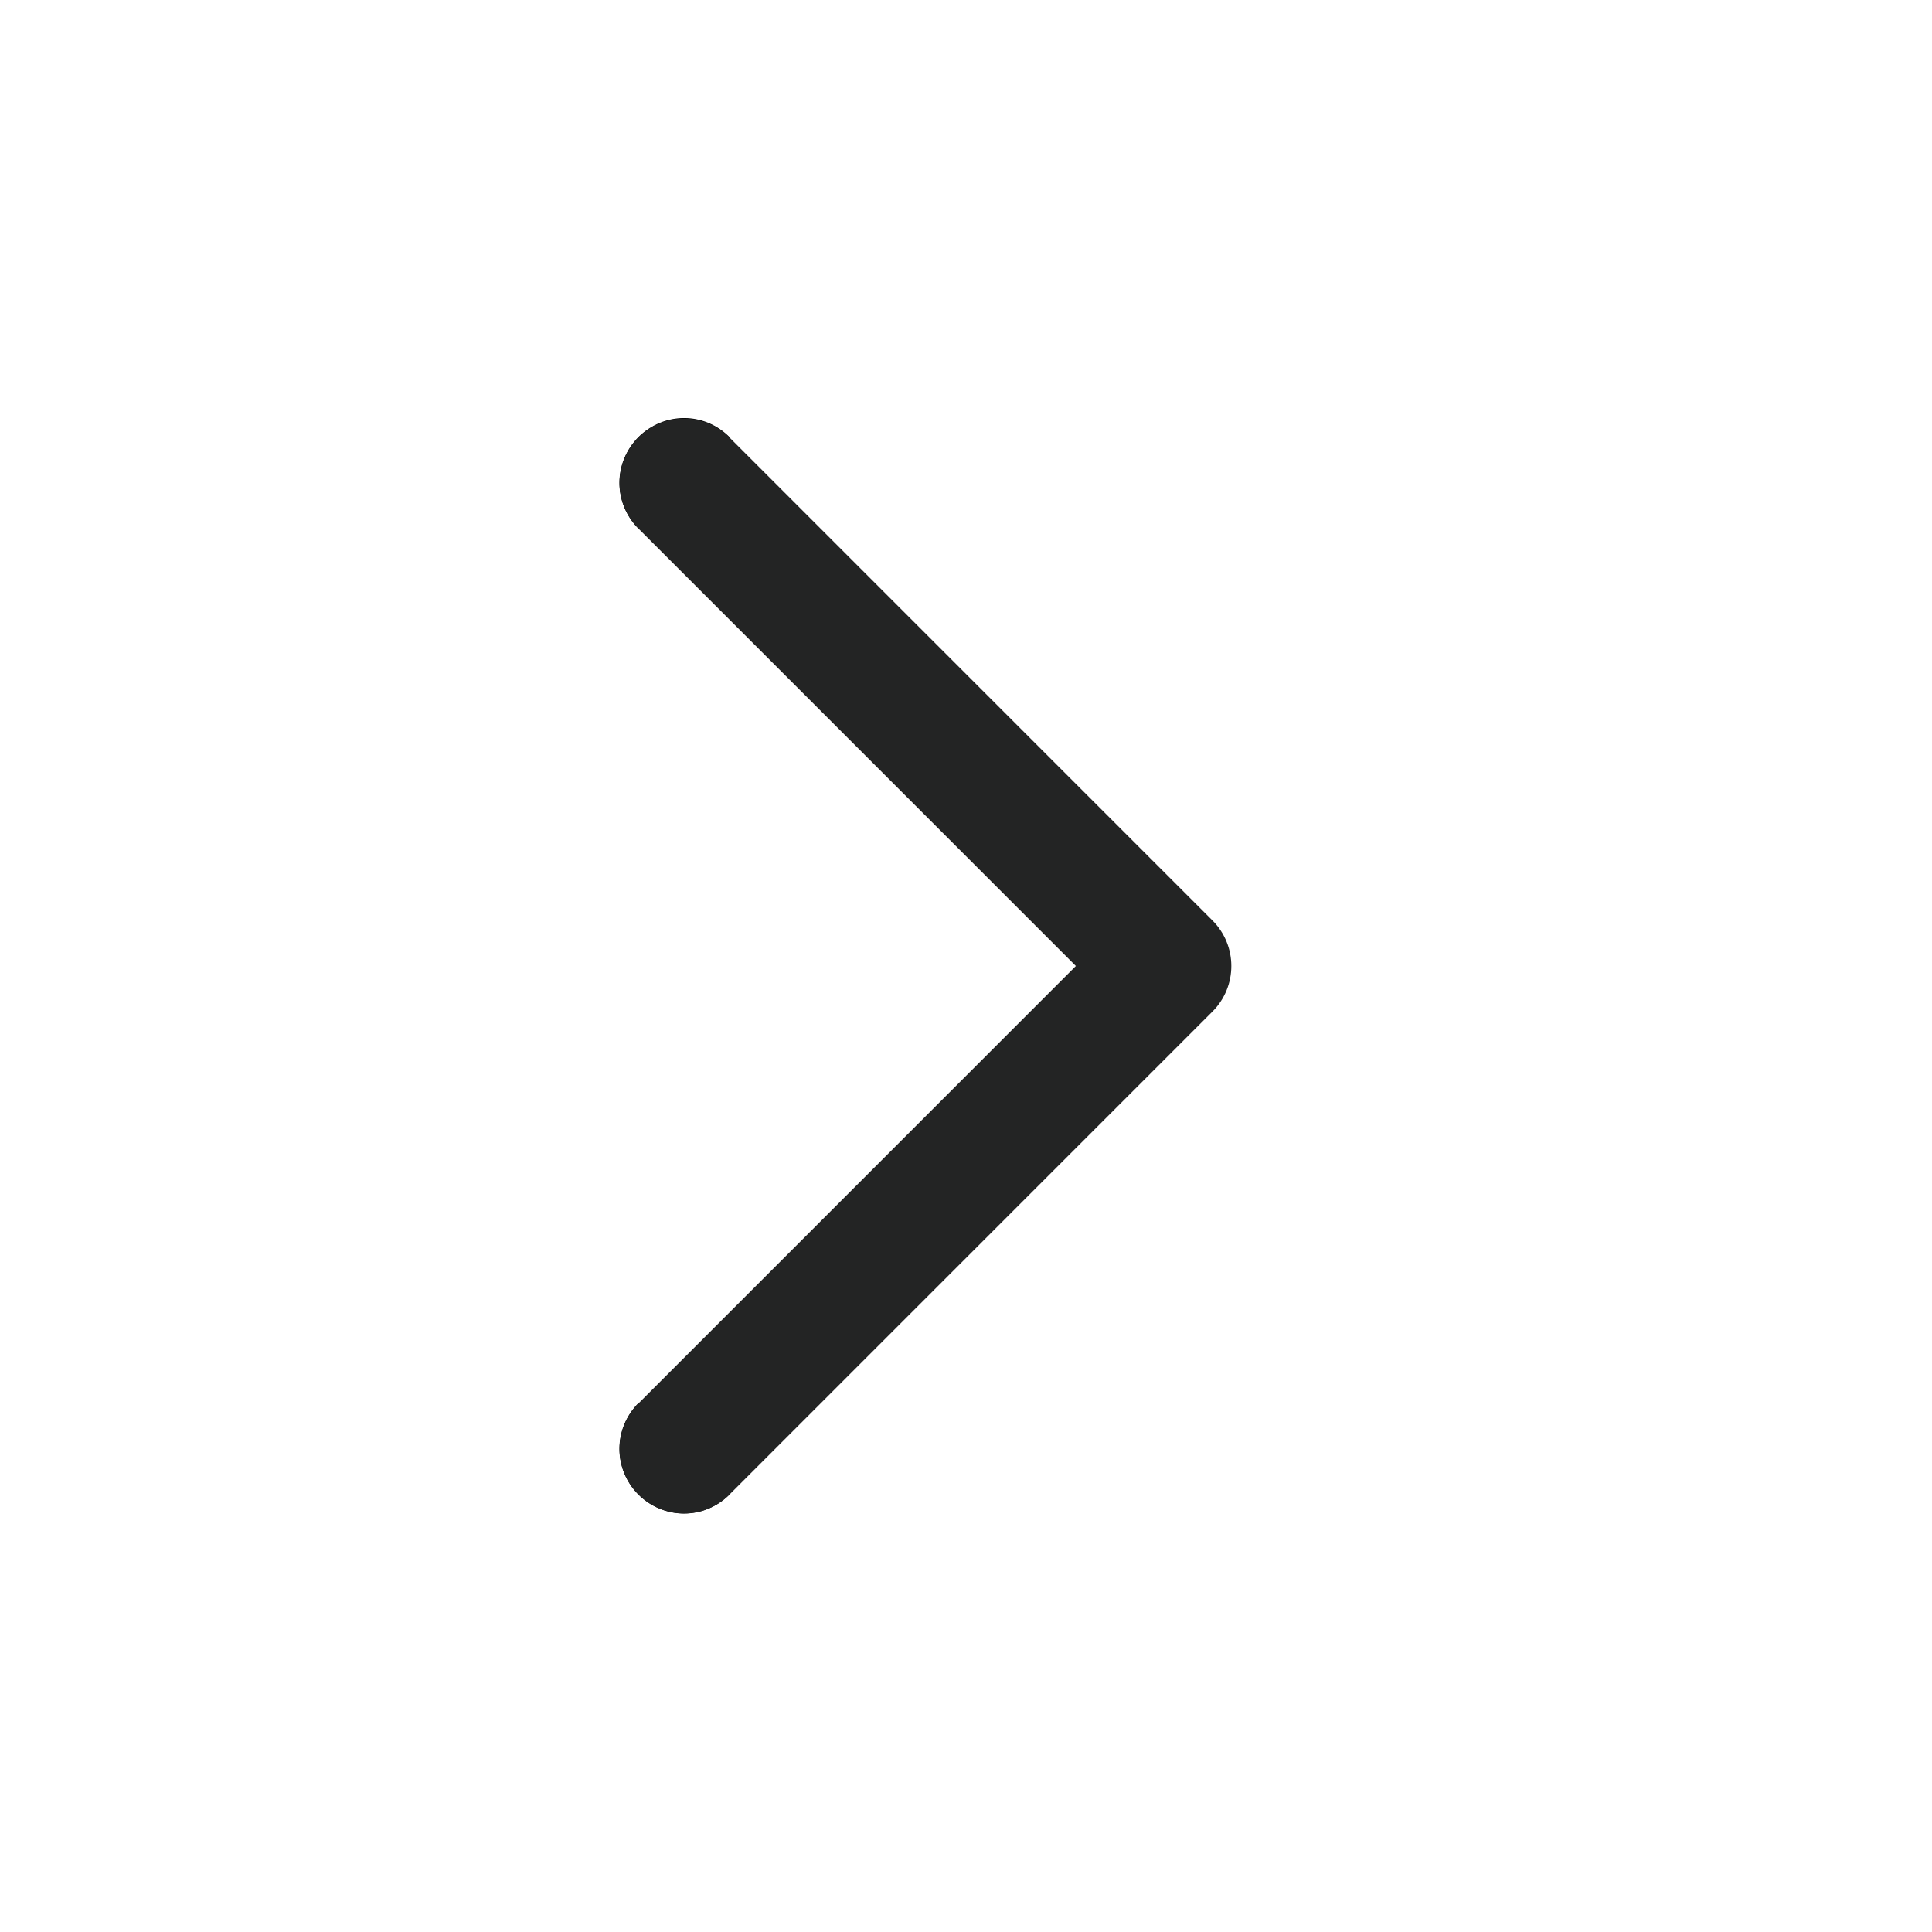
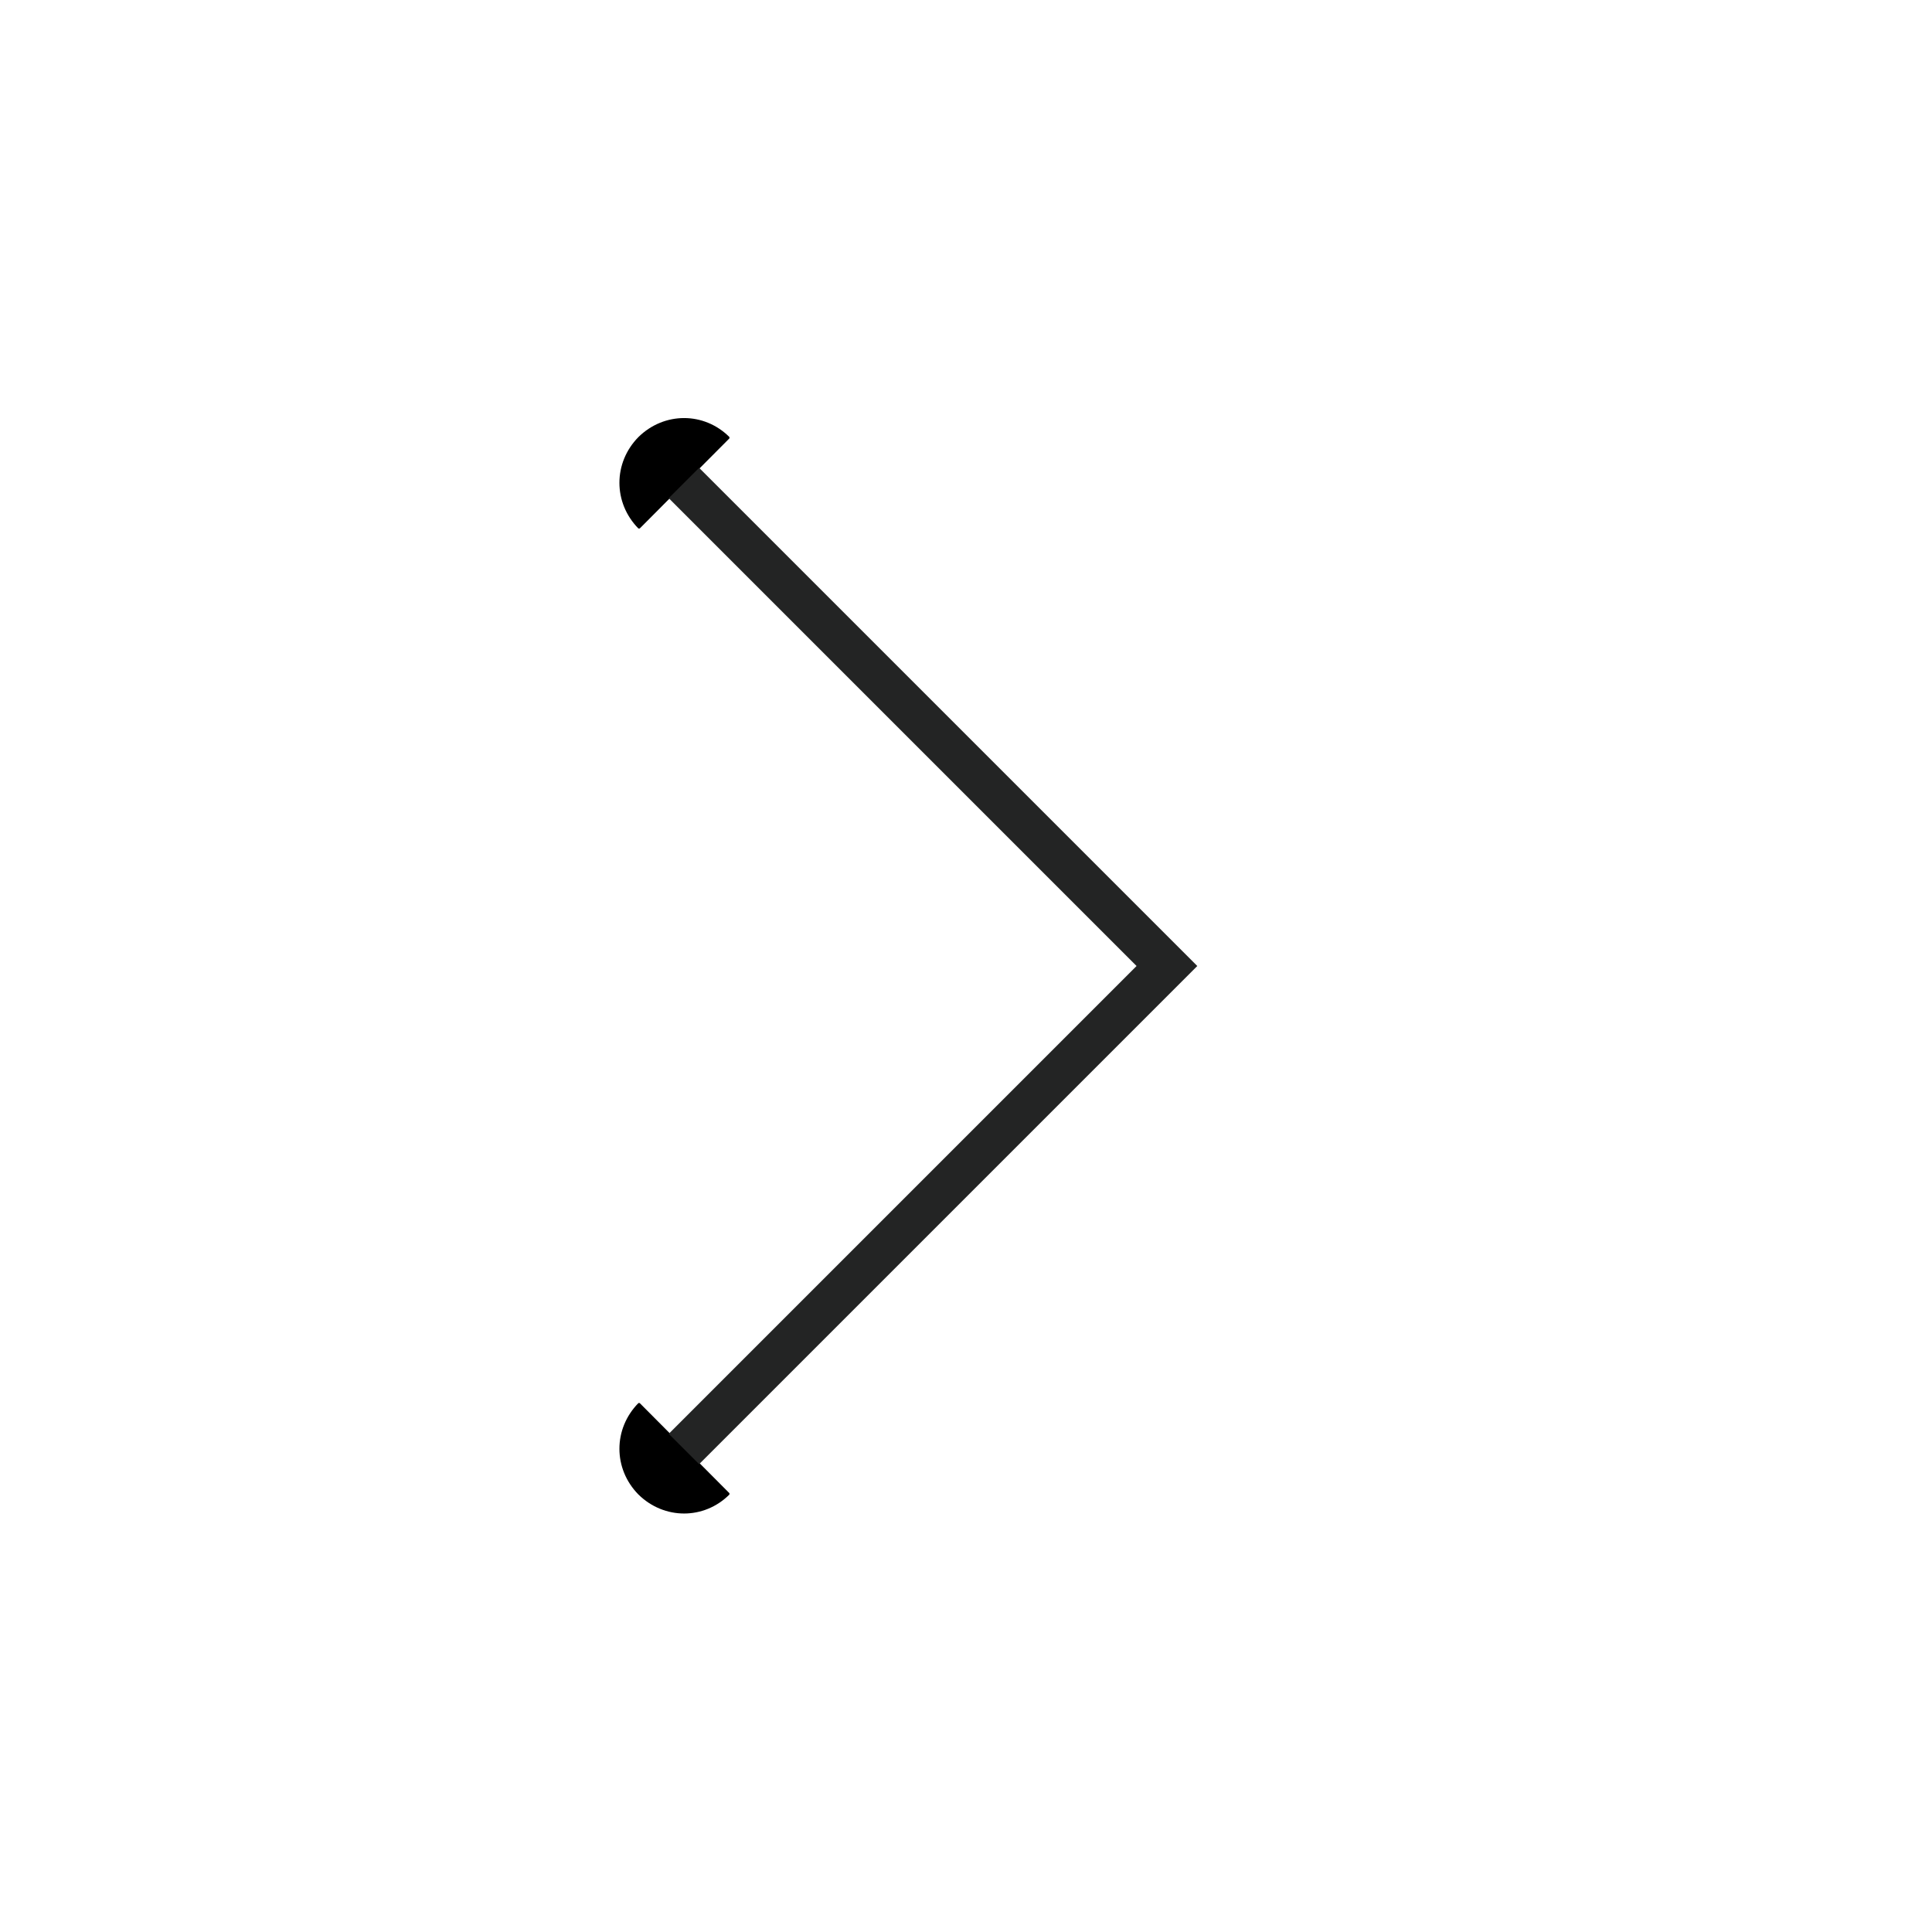
<svg xmlns="http://www.w3.org/2000/svg" width="45" height="45" viewBox="0 0 45 45" fill="none">
  <path id="path" d="M14.9 12.31L14.87 12.31C14.28 11.71 14.28 10.78 14.87 10.18C15.47 9.59 16.4 9.59 16.99 10.18L16.99 10.21L14.9 12.31ZM16.99 34.78L16.99 34.81C16.4 35.4 15.47 35.4 14.87 34.81C14.28 34.21 14.28 33.28 14.87 32.68L14.9 32.68L16.99 34.78Z" fill="#000000" fillOpacity="0" fillRule="nonzero" />
-   <path id="path" d="M15.93 11.25L27.18 22.5L15.93 33.75" stroke="#232424" stroke-opacity="1" stroke-width="3" stroke-linejoin="round" stroke-linecap="round" />
+   <path id="path" d="M15.93 11.25L27.18 22.5L15.93 33.75" stroke="#232424" strokeOpacity="1" strokeWidth="3" strokeLinejoin="round" strokeLinecap="round" />
</svg>
